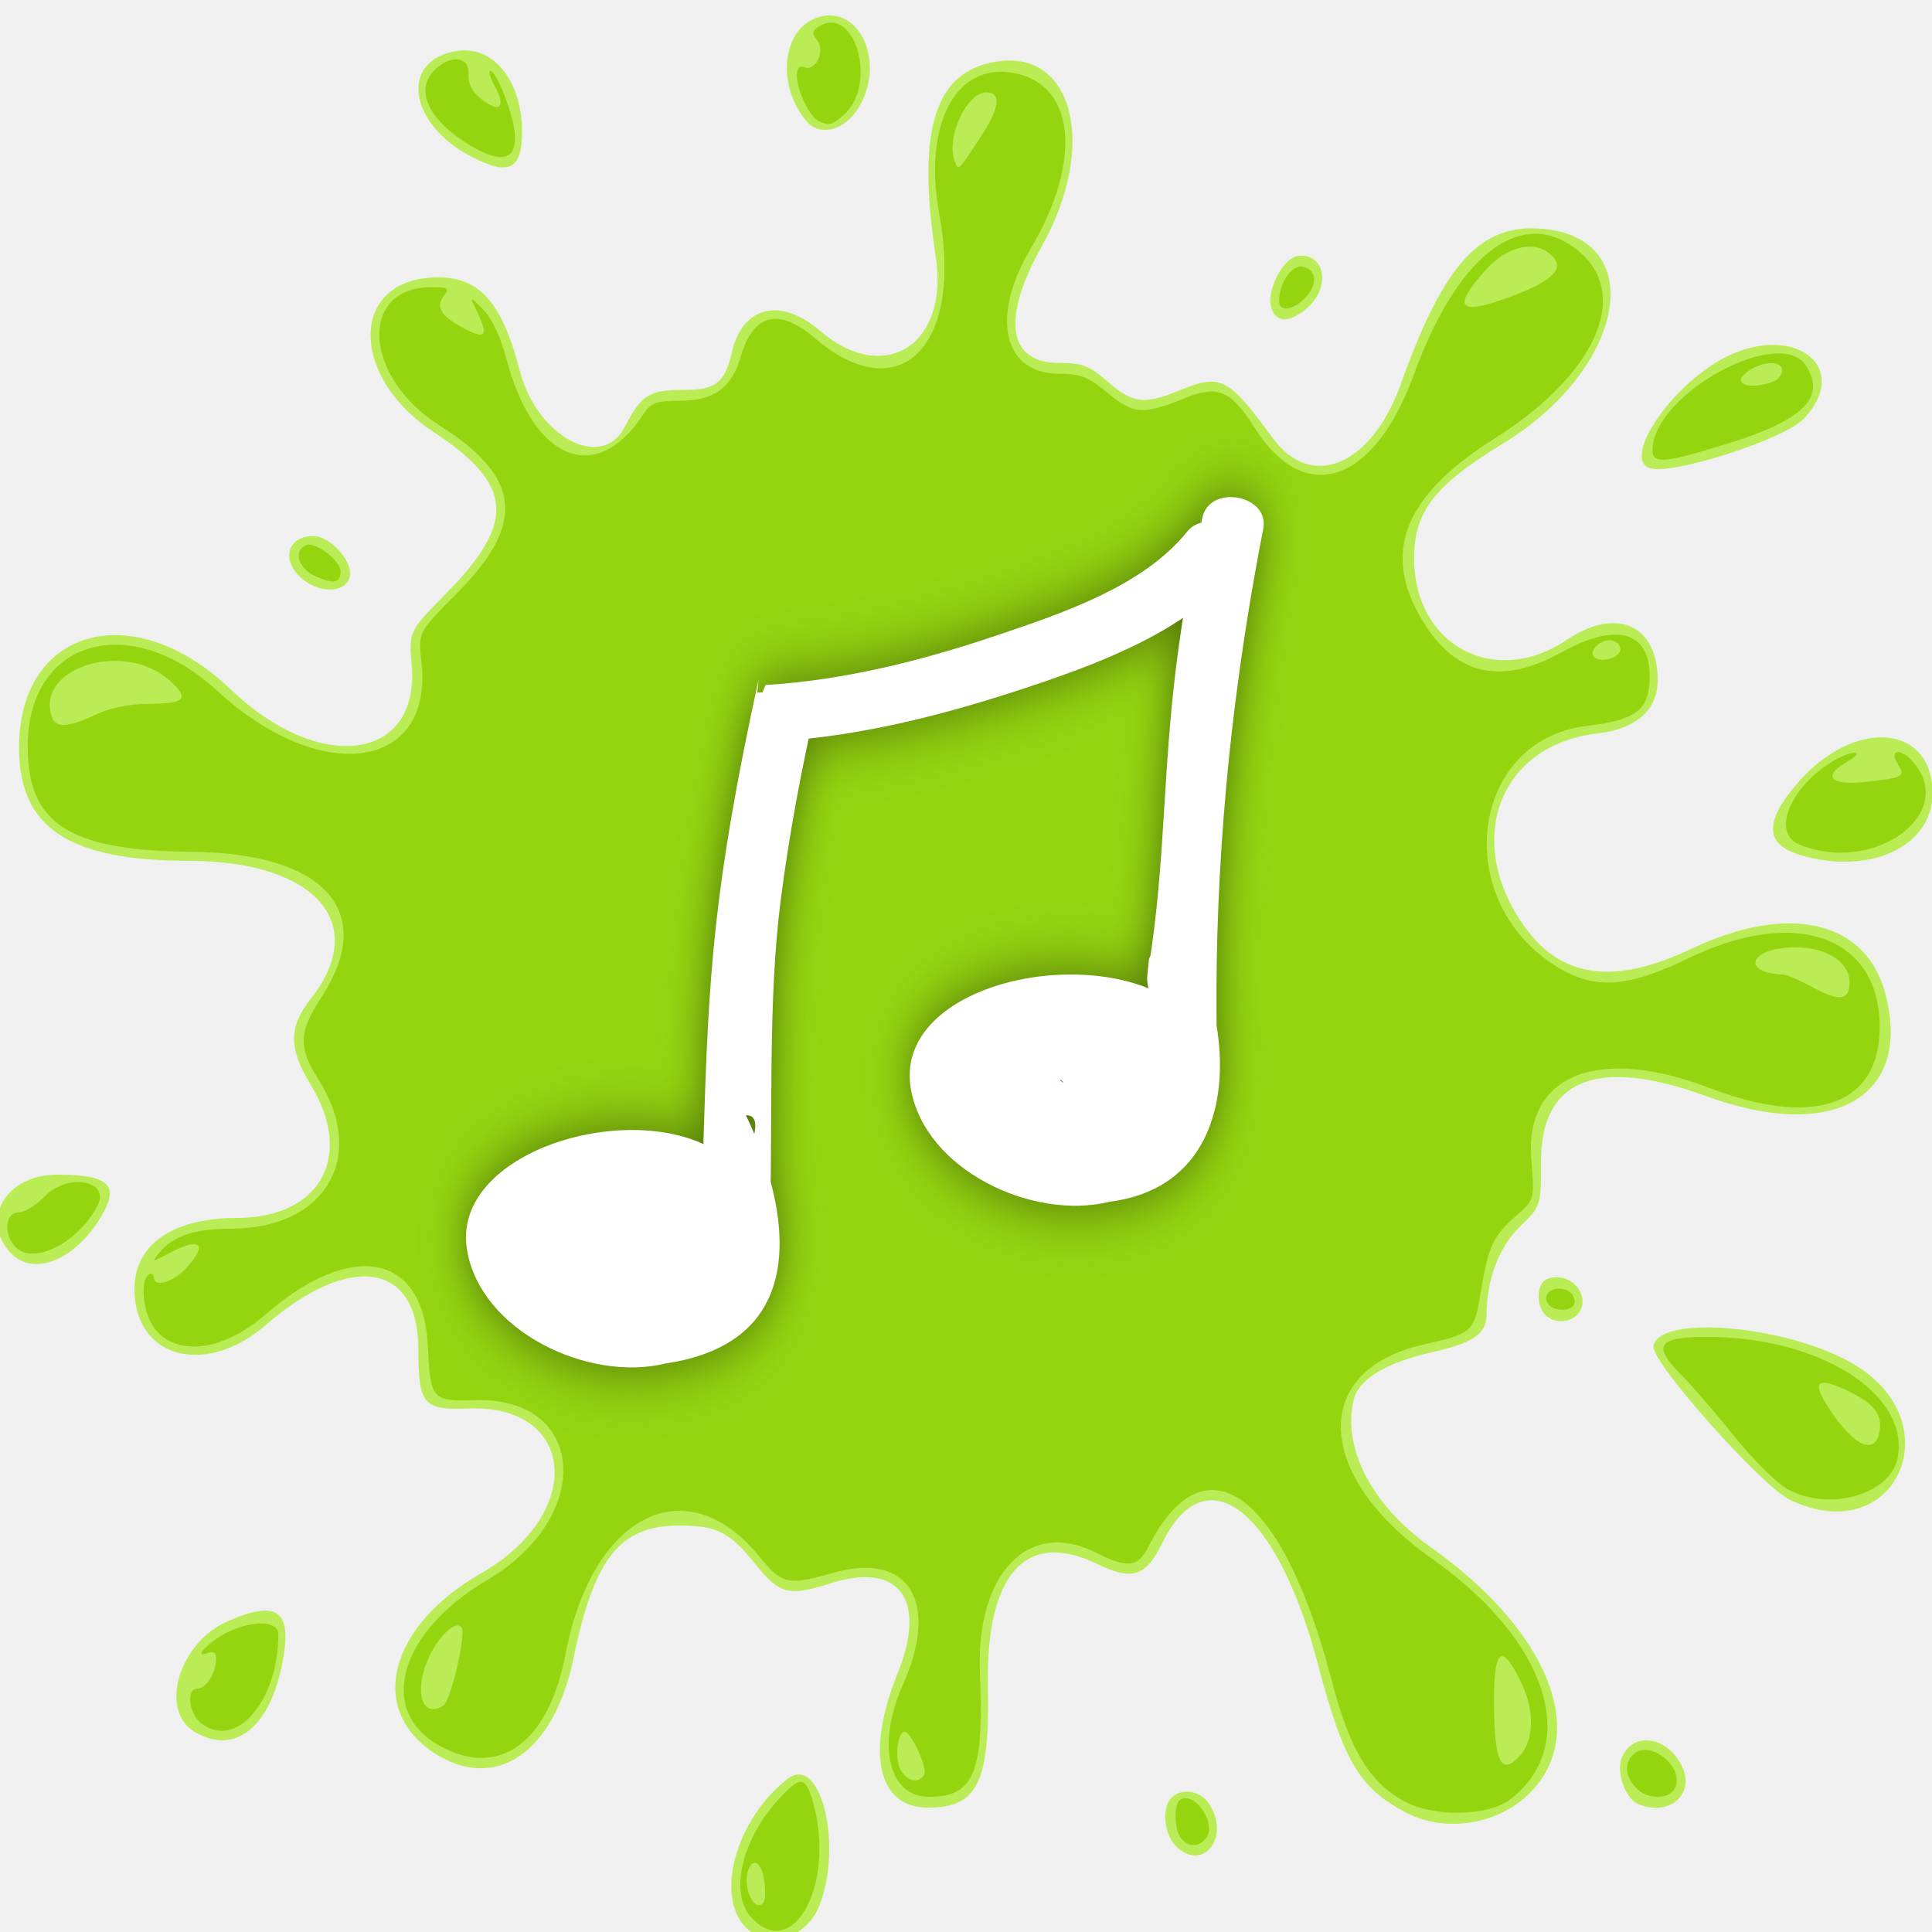
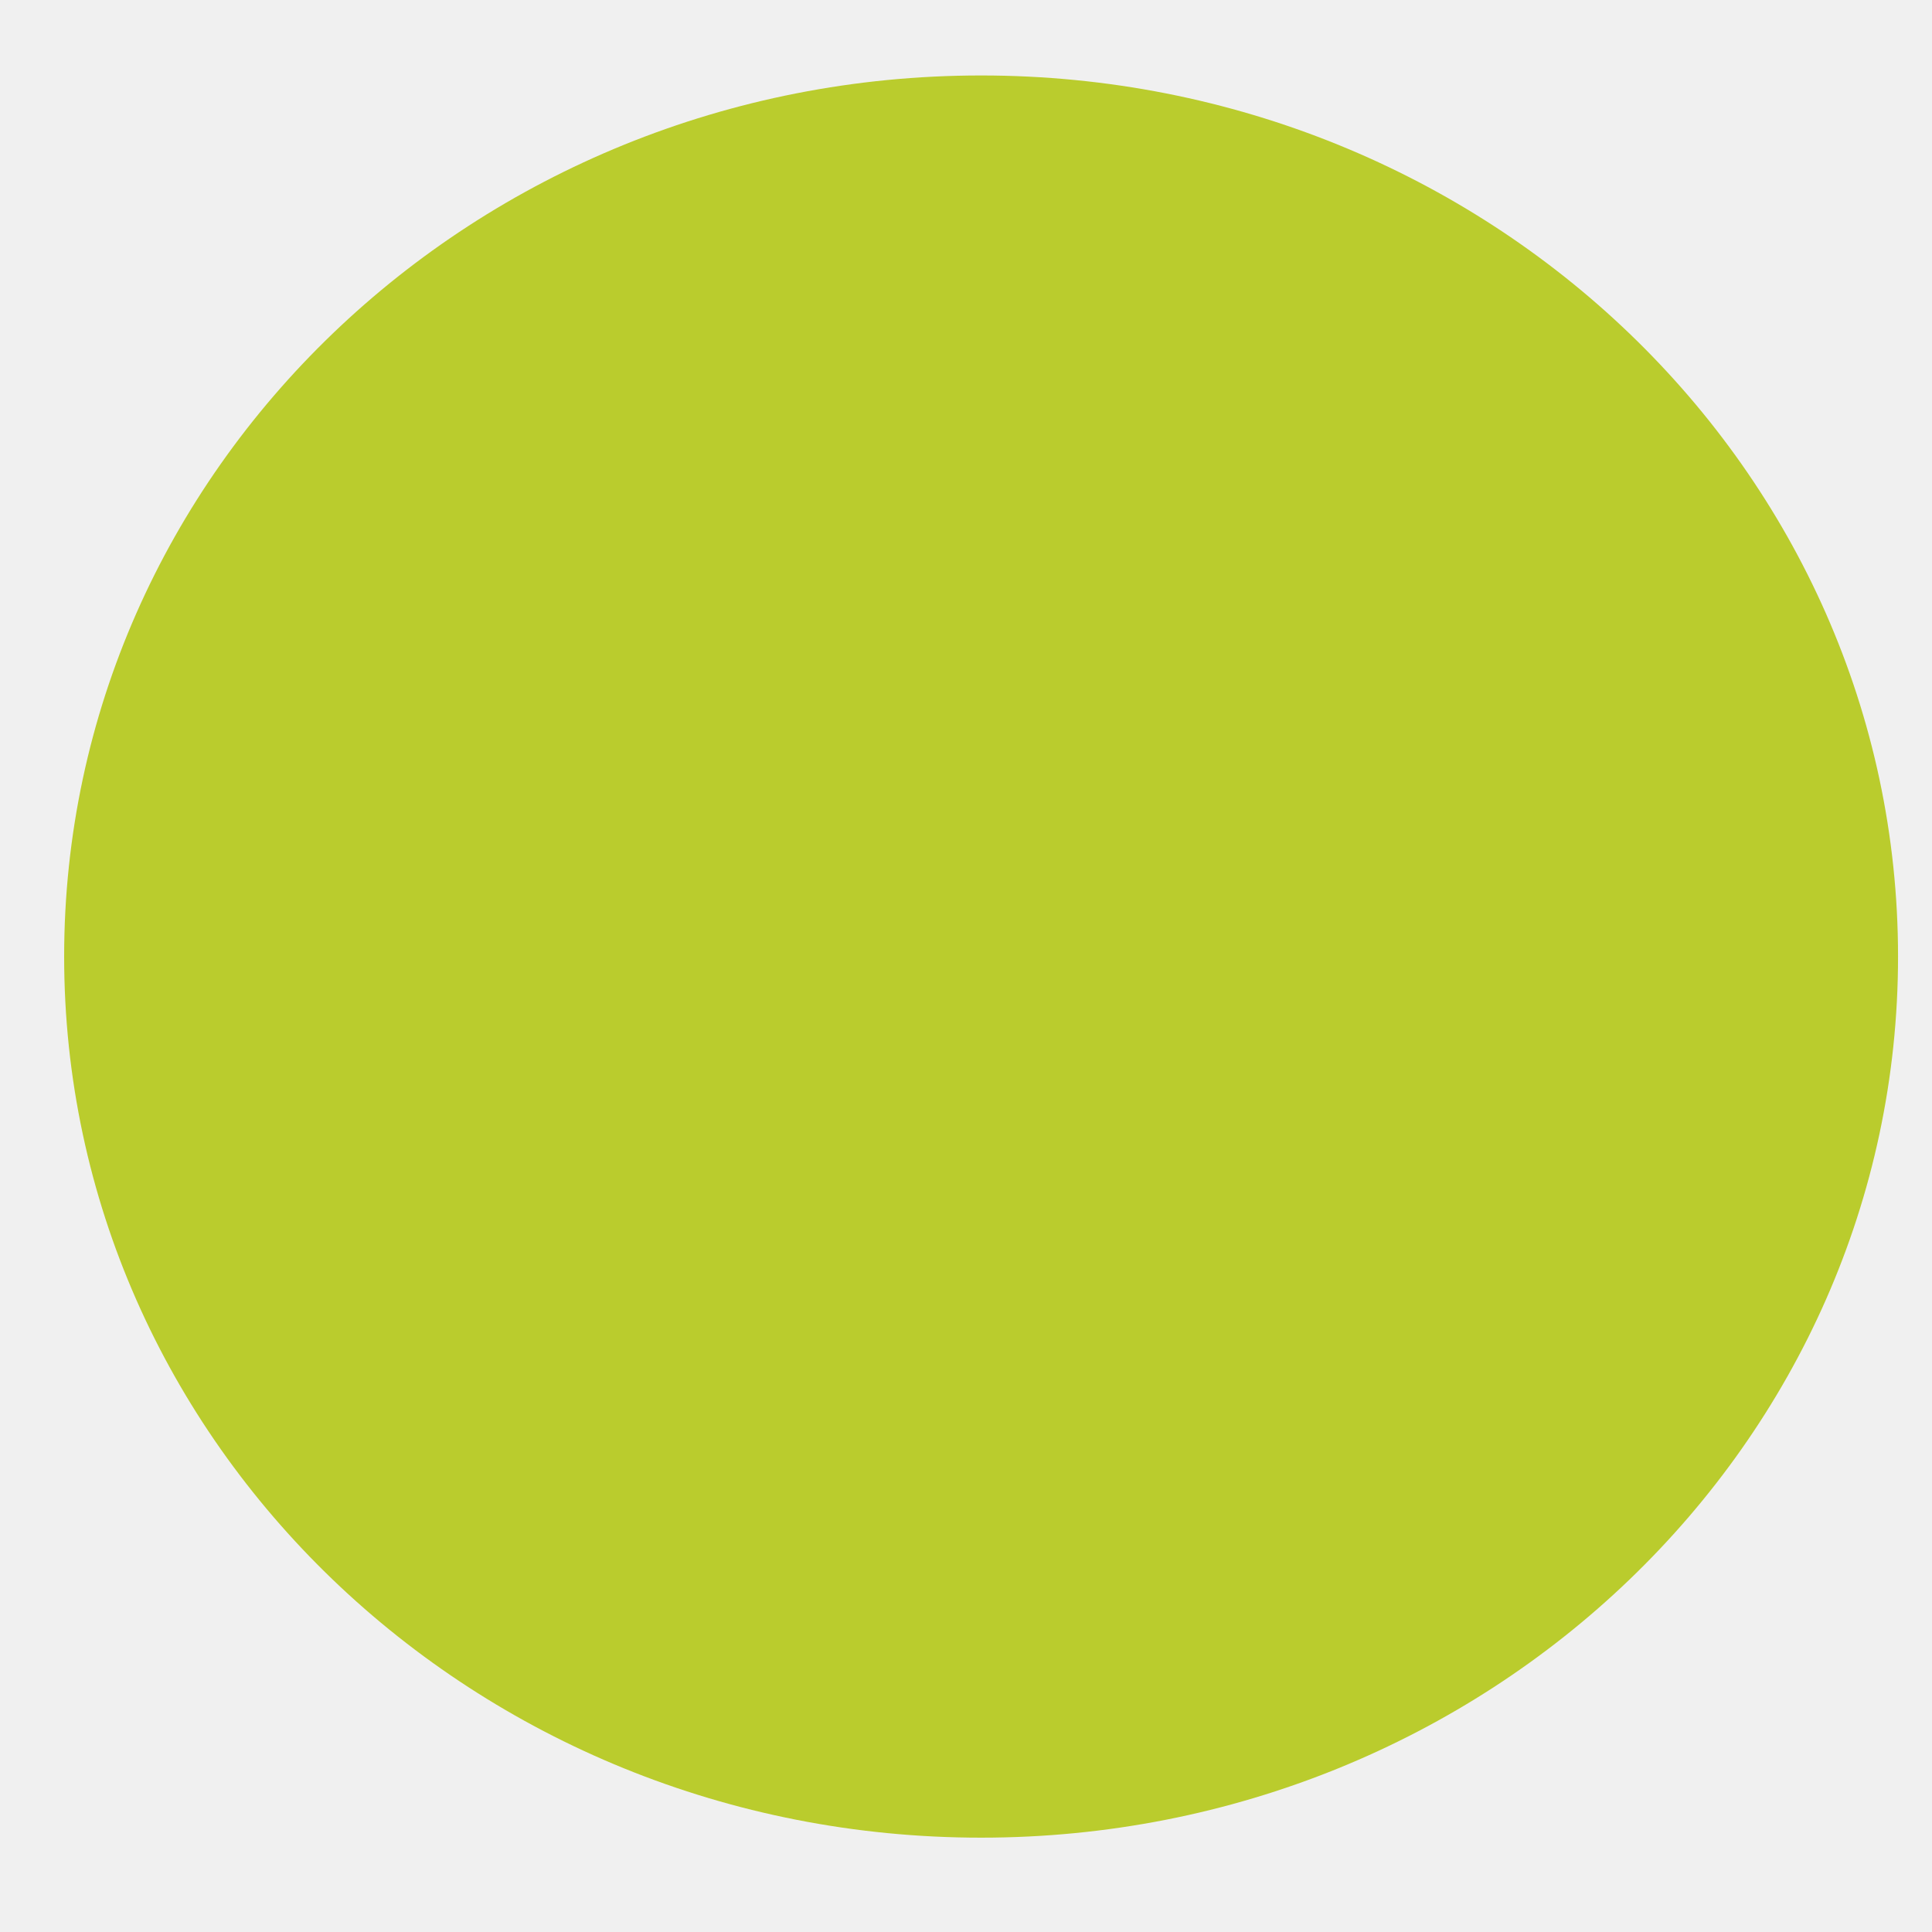
<svg xmlns="http://www.w3.org/2000/svg" width="512" height="512" viewBox="0 0 512 512" id="svg2" version="1.1">
-   <defs id="defs4">
-     <filter style="color-interpolation-filters:sRGB" id="filter4850" x="-0.024" width="1.048" y="-0.024" height="1.048">
-       <feGaussianBlur stdDeviation="5.003" id="feGaussianBlur4852" />
-     </filter>
-     <filter style="color-interpolation-filters:sRGB" id="filter4900" x="-0.072" width="1.144" y="-0.072" height="1.144">
-       <feGaussianBlur stdDeviation="6.929" id="feGaussianBlur4902" />
-     </filter>
-   </defs>
-   <g id="layer2" style="display:none">
-     <g style="fill:#000000;fill-opacity:1;filter:url(#filter4850)" transform="matrix(1.019887,0,0,1.024106,-6.105141,-558.6069)" id="g4812">
-       <path id="path4814" d="m 199.65,1044.114 c -7.949,-8.261 -2.256,-28.137 10.979,-38.329 8.498,-6.544 14.439,16.776 8.322,32.663 -3.345,8.688 -13.519,11.675 -19.301,5.667 z m 111.762,-21.082 c -2.994,-3.111 -3.573,-9.729 -1.078,-12.322 2.573,-2.673 7.478,-1.954 9.76,1.432 5.855,8.687 -1.692,18.154 -8.682,10.89 z m 60.012,-8.48 c -12.183,-6.316 -16.357,-13.304 -23.008,-38.52 -10.577,-40.106 -29.158,-54.411 -40.489,-31.174 -4.172,8.556 -7.793,9.711 -16.758,5.347 -18.623,-9.064 -29.08,2.604 -28.485,31.783 0.506,24.79 -2.711,31.243 -15.575,31.243 -13.031,0 -16.23,-14.154 -7.866,-34.804 7.717,-19.054 0.414,-28.878 -17.312,-23.29 -11.124,3.507 -13.327,2.945 -19.76,-5.04 -6.593,-8.183 -9.962,-9.876 -19.656,-9.877 -15.438,-10e-4 -22.126,8.343 -27.494,34.304 -5.043,24.39 -20.123,34.751 -35.967,24.712 -17.673,-11.198 -12.087,-32.964 11.979,-46.676 27.143,-15.466 24.731,-43.848 -3.622,-42.629 -11.429,0.491 -12.723,-1.075 -12.723,-15.395 0,-22.371 -17.728,-25.136 -39.655,-6.185 -14.788,12.78 -32.428,9.147 -34.01,-7.004 -1.267,-12.937 8.603,-20.651 26.505,-20.715 21.836,-0.078 30.601,-16.024 19.072,-34.695 -5.647,-9.144 -5.614,-14.782 0.129,-22.022 15.475,-19.51 1.189,-35.638 -31.614,-35.693 -31.353,-0.052 -44.179,-8.552 -44.179,-29.277 0,-31.072 29.765,-39.203 55.057,-15.04 23.093,22.062 49.138,18.503 46.964,-6.417 -0.753,-8.631 -0.753,-8.631 9.041,-18.548 18.186,-18.415 17.384,-28.136 -3.445,-41.757 -21.201,-13.864 -21.845,-38.119 -1.059,-39.854 12.411,-1.036 18.701,5.393 23.559,24.081 4.437,17.066 21.282,26.055 27.259,14.546 4.309,-8.298 6.329,-9.582 15.065,-9.582 8.712,0 10.889,-1.708 12.874,-10.099 2.747,-11.612 12.664,-13.92 22.718,-5.286 16.737,14.373 33.617,3.798 30.184,-18.91 -4.998,-33.051 -0.424,-47.958 15.541,-50.65 20.278,-3.42 26.607,21.802 11.988,47.774 -10.53,18.708 -8.838,30.17 4.453,30.17 6.162,0 7.877,0.659 12.763,4.901 6.508,5.65 9.413,5.972 18.885,2.092 10.403,-4.261 12.375,-3.234 23.919,12.458 10.1,13.73 25.72,7.11 33.337,-14.13 11.241,-31.344 20.808,-41.631 37.196,-39.995 27.391,2.735 20.893,36.363 -10.735,55.559 -17.846,10.831 -23.133,17.666 -23.073,29.829 0.111,22.452 20.978,33.488 39.647,20.967 12.922,-8.666 23.653,-3.944 23.653,10.407 0,7.704 -5.582,12.634 -15.603,13.78 -25.794,2.951 -35.103,28.062 -18.691,50.422 9.531,12.985 23.292,14.675 43.116,5.294 25.201,-11.924 45.265,-7.308 50.31,11.575 7.157,26.79 -13.486,38.615 -46.443,26.603 -28.251,-10.297 -43.006,-4.529 -43.006,16.811 0,11.643 0,11.643 -5.557,17.004 -5.336,5.148 -8.591,13.737 -8.591,22.665 0,5.007 -3.405,7.344 -14.268,9.794 -11.949,2.695 -18.967,6.951 -20.255,12.284 -3.027,12.534 4.745,27.341 20.013,38.128 30.432,21.499 41.221,47.906 25.924,63.45 -8.188,8.32 -22.021,10.587 -32.249,5.285 z m 60.219,-2.259 c -3.416,-1.428 -5.827,-8.44 -4.187,-12.178 2.919,-6.658 11.713,-5.358 15.521,2.293 3.629,7.292 -3.229,13.274 -11.333,9.885 z M 56.463,993.546 c -9.222,-5.587 -3.901,-23.094 8.68,-28.557 13.451,-5.84 17.14,-2.615 13.92,12.17 -3.463,15.905 -12.536,22.484 -22.601,16.387 z M 471.084,933.558 c -7.44,-3.587 -36.031,-35.605 -35.452,-39.702 1.169,-8.27 34.067,-5.55 51.416,4.252 26.73,15.101 11.585,48.731 -15.964,35.45 z M 407.411,885.593 c -2.386,-2.48 -2.077,-8.113 0.501,-9.141 4.356,-1.737 9.274,1.387 9.274,5.891 0,4.644 -6.39,6.768 -9.776,3.25 z M 8.851,869.771 c -8.251,-8.574 -1.312,-20.384 11.955,-20.348 13.531,0.037 16.337,2.663 11.513,10.774 -6.725,11.308 -17.549,15.724 -23.468,9.573 z M 473.612,766.67 c -9.166,-2.761 -9.224,-8.792 -0.184,-18.983 14.678,-16.548 34.711,-14.773 34.711,3.076 0,13.802 -16.415,21.364 -34.527,15.907 z M 84.634,695.345 c -5.726,-4.68 -4.122,-11.168 2.761,-11.168 4.263,0 10.072,6.207 9.528,10.181 -0.602,4.404 -7.437,4.953 -12.289,0.987 z M 434.367,666.491 c -6.532,-2.912 5.757,-20.954 19.201,-28.189 18.006,-9.691 33.841,1.748 21.28,15.373 -5.108,5.54 -35.335,15.111 -40.481,12.817 z M 336.226,624.695 c -1.056,-4.373 3.268,-12.49 6.919,-12.988 6.987,-0.952 8.788,7.808 2.72,13.232 -4.785,4.278 -8.57,4.182 -9.639,-0.244 z M 128.526,586.028 c -16.64,-8.56 -18.778,-25.306 -3.501,-27.424 9.275,-1.285 16.611,7.958 16.611,20.93 0,9.843 -3.361,11.508 -13.109,6.493 z m 86.986,-9.251 c -7.736,-9.207 -6.372,-23.444 2.557,-26.678 11.206,-4.06 18.424,11.759 10.77,23.603 -3.659,5.662 -9.936,7.111 -13.327,3.075 z" style="fill:#000000;fill-opacity:1" />
-       <path id="path4816" d="m 201.375,1041.832 c -5.919,-6.151 -2.867,-19.971 6.748,-30.566 5.786,-6.376 7.144,-6.321 9.072,0.368 6.018,20.872 -4.843,41.604 -15.82,30.198 z m 3.335,-8.54 c -0.444,-5.463 -2.895,-7.693 -4.293,-3.907 -1.236,3.347 0.5,9.049 2.755,9.049 1.431,0 1.844,-1.381 1.538,-5.143 z m 108.32,-11.94 c -1.896,-1.97 -2.167,-9.003 -0.391,-10.144 3.754,-2.411 9.646,6.234 6.734,9.88 -1.908,2.389 -4.206,2.484 -6.343,0.263 z m 57.693,-9.864 c -9.075,-5.046 -14.042,-13.346 -18.747,-31.329 -12.709,-48.574 -32.942,-63.226 -47.574,-34.452 -2.73,5.369 -5.444,5.672 -13.662,1.523 -17.514,-8.842 -31.221,5.391 -30.131,31.288 1.082,25.713 -1.496,31.912 -13.272,31.912 -10.522,0 -13.654,-13.562 -6.712,-29.058 9.588,-21.4 1.479,-34.447 -17.99,-28.946 -12.035,3.4 -13.33,3.115 -19.409,-4.275 -18.967,-23.059 -43.382,-10.781 -50.274,25.282 -4.375,22.894 -17.115,32.262 -32.517,23.91 -16.663,-9.036 -10.845,-29.525 12.231,-43.072 27.788,-16.314 25.671,-47.321 -3.174,-46.492 -11.317,0.325 -11.68,-0.088 -12.335,-14.056 -1.123,-23.95 -19.772,-27.518 -42.22,-8.08 -11.028,9.55 -23.186,10.991 -28.912,3.427 -2.871,-3.793 -3.737,-12.264 -1.406,-13.761 0.741,-0.476 1.347,-0.198 1.347,0.617 0,2.859 4.92,1.445 8.506,-2.444 5.816,-6.308 3.459,-8.031 -4.868,-3.558 -4.068,2.186 -4.204,2.181 -2.389,-0.092 3.599,-4.508 9.21,-6.425 18.808,-6.425 24.547,0 35.487,-18.572 22.73,-38.587 -5.346,-8.388 -5.2,-12.223 0.817,-21.414 14.413,-22.018 0.816,-37.176 -33.654,-37.517 -31.977,-0.316 -42.713,-7.157 -42.731,-27.229 -0.025,-27.615 26.399,-35.378 49.223,-14.461 27.035,24.776 56.264,20.639 53.08,-7.513 -0.86,-7.604 -0.86,-7.604 9.137,-17.606 18.107,-18.116 16.88,-30.08 -4.466,-43.554 -19.78,-12.486 -21.1,-35.759 -2.029,-35.759 4.246,0 4.727,0.303 3.306,2.083 -2.333,2.922 -1.083,5.194 4.562,8.294 6.034,3.313 7.051,2.43 4.142,-3.595 -2.26,-4.681 -2.26,-4.681 1.381,-1.01 2.325,2.343 4.561,7.118 6.185,13.205 6.926,25.954 23.212,32.456 35.318,14.099 2.101,-3.186 3.368,-3.671 9.587,-3.671 8.792,0 13.515,-3.367 15.789,-11.254 3.257,-11.297 9.879,-12.999 19.313,-4.966 21.992,18.727 38.676,2.172 32.337,-32.088 -4.135,-22.351 3.728,-38.381 18.007,-36.709 17.211,2.016 19.708,22.227 5.658,45.81 -10.422,17.494 -7.07,32.122 7.377,32.197 5.67,0.029 7.696,0.827 12.791,5.036 6.716,5.547 9.177,5.684 20.423,1.132 8.095,-3.277 11.631,-1.722 17.609,7.739 13.05,20.654 31.118,14.662 41.49,-13.761 10.934,-29.963 26.866,-42.852 41.039,-33.202 16.082,10.95 7.349,32.595 -20.103,49.826 -24.215,15.2 -29.772,30.318 -17.841,48.542 8.445,12.9 20.071,15.148 35.201,6.807 14.249,-7.855 22.938,-5.528 22.938,6.144 0,8.699 -3.362,11.36 -16.25,12.862 -30.518,3.557 -35.717,45.366 -7.76,62.393 9.791,5.963 18.253,5.395 34.176,-2.292 28.871,-13.938 51.097,-4.884 49.505,20.167 -1.163,18.301 -17.962,23.421 -44.116,13.445 -29.008,-11.065 -48.09,-3.45 -46.306,18.48 0.847,10.416 0.847,10.416 -3.861,14.521 -6.026,5.252 -7.265,7.848 -9.167,19.196 -1.871,11.166 -1.941,11.231 -15.164,14.24 -29.35,6.679 -28.192,33.923 2.352,55.341 29.966,21.013 38.841,47.975 20.48,62.221 -5.857,4.544 -20.066,4.793 -27.81,0.487 z m -124.59,-6.777 c 0.964,-1.621 -3.362,-11.083 -5.068,-11.083 -1.873,0 -2.66,6.709 -1.134,9.671 1.627,3.159 4.741,3.868 6.202,1.411 z m 154.626,-4.713 c 3.783,-3.931 4.063,-11.663 0.679,-18.749 -5.223,-10.936 -7.327,-9.488 -7.236,4.977 0.096,15.226 1.771,18.744 6.556,13.772 z M 121.217,986.789 c 1.887,-1.243 5.877,-18.161 4.736,-20.079 -1.387,-2.331 -6.256,2.249 -8.837,8.312 -3.637,8.543 -1.278,15.31 4.101,11.767 z M 486.58,799.648 c 0,-5.223 -5.954,-9.053 -14.072,-9.053 -11.765,0 -14.589,6.606 -3.02,7.064 0.878,0.035 4.308,1.537 7.622,3.337 6.844,3.719 9.47,3.345 9.47,-1.349 z M 30.955,730.354 c 3.701,-1.745 8.781,-2.77 13.732,-2.77 9.507,0 10.687,-1.395 5.222,-6.174 -11.932,-10.433 -35.077,-2.982 -30.366,9.776 1.003,2.715 4.417,2.466 11.412,-0.833 z M 426.962,713.932 c 0.305,-0.962 -0.413,-2.135 -1.596,-2.607 -2.488,-0.992 -6.507,1.938 -5.343,3.895 1.082,1.82 6.258,0.859 6.939,-1.288 z m -28.778,-91.581 c 10.972,-4.024 14.411,-7.257 11.233,-10.559 -4.233,-4.398 -11.652,-2.873 -17.452,3.589 -8.804,9.808 -7.008,11.821 6.219,6.97 z M 260.863,580.792 c 4.893,-7.402 5.39,-11.434 1.41,-11.434 -5.075,0 -10.487,11.616 -8.243,17.693 1.016,2.752 0.662,3.076 6.833,-6.259 z M 430.87,1007.869 c -2.75,-3.158 -2.852,-6.361 -0.274,-8.585 4.046,-3.489 12.501,2.921 10.875,8.245 -1.135,3.716 -7.484,3.92 -10.601,0.34 z M 58.431,991.52 c -3.431,-2.549 -4.192,-9.095 -1.058,-9.095 2.203,0 4.763,-4.171 4.763,-7.759 0,-1.596 -0.704,-2.061 -2.212,-1.46 -4.329,1.726 1.258,-3.695 5.874,-5.7 6.643,-2.886 12.507,-2.488 12.507,0.848 0,17.199 -10.864,29.862 -19.875,23.166 z M 470.23,930.683 c -2.693,-1.522 -8.852,-7.673 -13.687,-13.669 -4.835,-5.996 -10.969,-13.073 -13.631,-15.727 -7.703,-7.679 -6.233,-9.877 6.605,-9.877 29.312,0 52.615,14.676 49.572,31.221 -1.773,9.638 -18.027,14.173 -28.859,8.052 z m 24.201,-15.196 c 0.584,-4.283 -1.898,-7.159 -9.005,-10.433 -8.133,-3.747 -8.923,-1.626 -2.642,7.093 5.881,8.164 10.796,9.574 11.647,3.341 z m -86.51,-33.231 c -0.903,-2.446 2.151,-4.166 5.223,-2.941 1.112,0.443 2.021,1.771 2.021,2.95 0,2.848 -6.192,2.84 -7.244,-0.009 z M 10.611,868.657 c -3.797,-3.041 -3.609,-9.452 0.277,-9.452 1.457,0 4.546,-1.927 6.865,-4.283 5.913,-6.007 16.927,-3.978 13.589,2.503 -4.686,9.099 -15.844,15.144 -20.73,11.231 z M 473.412,763.935 c -7.488,-3.126 -1.698,-15.907 10.047,-22.177 4.436,-2.368 7.052,-1.777 2.783,0.63 -6.991,3.941 -4.783,6.462 4.716,5.384 9.906,-1.124 10.166,-1.281 8.022,-4.848 -2.175,-3.62 1.043,-3.843 4.128,-0.286 11.687,13.477 -10.43,29.34 -29.697,21.298 z M 88.061,694.621 c -4.603,-2.011 -6.004,-6.691 -2.431,-8.116 2.321,-0.926 8.844,4.084 8.844,6.792 0,3.025 -1.712,3.378 -6.414,1.324 z M 435.377,661.983 c 0,-14.468 33.156,-32.568 39.942,-21.805 5.179,8.214 -0.835,14.075 -20.698,20.17 -16.188,4.967 -19.244,5.227 -19.244,1.635 z m 31.555,-17.863 c 1.172,-0.467 2.131,-1.728 2.131,-2.8 0,-2.885 -5.932,-2.39 -9.62,0.803 -3.376,2.922 1.744,4.288 7.488,1.997 z M 338.361,623.333 c 0,-4.553 3.181,-9.296 5.957,-8.881 3.795,0.567 4.222,4.539 0.863,8.029 -3.222,3.348 -6.82,3.798 -6.82,0.852 z m -211.884,-41.293 c -9.428,-6.213 -12.466,-13.381 -7.749,-18.283 4.098,-4.259 9.333,-3.765 9.012,0.85 -0.176,2.527 0.88,4.545 3.43,6.557 4.669,3.685 6.377,2.043 3.428,-3.297 -1.249,-2.261 -1.784,-4.11 -1.19,-4.11 0.594,0 2.038,2.363 3.208,5.251 6.667,16.451 2.729,21.512 -10.139,13.032 z m 92.27,-5.218 c -2.289,-0.957 -5.698,-7.983 -5.698,-11.745 0,-2.095 0.613,-2.776 2.001,-2.222 2.932,1.169 5.432,-4.241 3.232,-6.995 -1.369,-1.714 -1.323,-2.36 0.243,-3.39 9.608,-6.318 15.766,15.095 6.568,22.839 -3.044,2.563 -3.548,2.683 -6.346,1.513 z" style="fill:#000000;fill-opacity:1" />
-     </g>
-   </g>
+   <defs id="defs4" />
+   <g id="layer2" style="display:inline" />
  <g id="layer1" transform="translate(0,-540.3622)" style="display:inline">
-     <g id="g4357" transform="matrix(1.019887,0,0,1.024106,-6.105141,-18.24479)">
-       <path style="fill:#baec55;fill-opacity:1" d="m 199.65,1044.114 c -7.949,-8.261 -2.256,-28.137 10.979,-38.329 8.498,-6.544 14.439,16.776 8.322,32.663 -3.345,8.688 -13.519,11.675 -19.301,5.667 z m 111.762,-21.082 c -2.994,-3.111 -3.573,-9.729 -1.078,-12.322 2.573,-2.673 7.478,-1.954 9.76,1.432 5.855,8.687 -1.692,18.154 -8.682,10.89 z m 60.012,-8.48 c -12.183,-6.316 -16.357,-13.304 -23.008,-38.52 -10.577,-40.106 -29.158,-54.411 -40.489,-31.174 -4.172,8.556 -7.793,9.711 -16.758,5.347 -18.623,-9.064 -29.08,2.604 -28.485,31.783 0.506,24.79 -2.711,31.243 -15.575,31.243 -13.031,0 -16.23,-14.154 -7.866,-34.804 7.717,-19.054 0.414,-28.878 -17.312,-23.29 -11.124,3.507 -13.327,2.945 -19.76,-5.04 -6.593,-8.183 -9.962,-9.876 -19.656,-9.877 -15.438,-10e-4 -22.126,8.343 -27.494,34.304 -5.043,24.39 -20.123,34.751 -35.967,24.712 -17.673,-11.198 -12.087,-32.964 11.979,-46.676 27.143,-15.466 24.731,-43.848 -3.622,-42.629 -11.429,0.491 -12.723,-1.075 -12.723,-15.395 0,-22.371 -17.728,-25.136 -39.655,-6.185 -14.788,12.78 -32.428,9.147 -34.01,-7.004 -1.267,-12.937 8.603,-20.651 26.505,-20.715 21.836,-0.078 30.601,-16.024 19.072,-34.695 -5.647,-9.144 -5.614,-14.782 0.129,-22.022 15.475,-19.51 1.189,-35.638 -31.614,-35.693 -31.353,-0.052 -44.179,-8.552 -44.179,-29.277 0,-31.072 29.765,-39.203 55.057,-15.04 23.093,22.062 49.138,18.503 46.964,-6.417 -0.753,-8.631 -0.753,-8.631 9.041,-18.548 18.186,-18.415 17.384,-28.136 -3.445,-41.757 -21.201,-13.864 -21.845,-38.119 -1.059,-39.854 12.411,-1.036 18.701,5.393 23.559,24.081 4.437,17.066 21.282,26.055 27.259,14.546 4.309,-8.298 6.329,-9.582 15.065,-9.582 8.712,0 10.889,-1.708 12.874,-10.099 2.747,-11.612 12.664,-13.92 22.718,-5.286 16.737,14.373 33.617,3.798 30.184,-18.91 -4.998,-33.051 -0.424,-47.958 15.541,-50.65 20.278,-3.42 26.607,21.802 11.988,47.774 -10.53,18.708 -8.838,30.17 4.453,30.17 6.162,0 7.877,0.659 12.763,4.901 6.508,5.65 9.413,5.972 18.885,2.092 10.403,-4.261 12.375,-3.234 23.919,12.458 10.1,13.73 25.72,7.11 33.337,-14.13 11.241,-31.344 20.808,-41.631 37.196,-39.995 27.391,2.735 20.893,36.363 -10.735,55.559 -17.846,10.831 -23.133,17.666 -23.073,29.829 0.111,22.452 20.978,33.488 39.647,20.967 12.922,-8.666 23.653,-3.944 23.653,10.407 0,7.704 -5.582,12.634 -15.603,13.78 -25.794,2.951 -35.103,28.062 -18.691,50.422 9.531,12.985 23.292,14.675 43.116,5.294 25.201,-11.924 45.265,-7.308 50.31,11.575 7.157,26.79 -13.486,38.615 -46.443,26.603 -28.251,-10.297 -43.006,-4.529 -43.006,16.811 0,11.643 0,11.643 -5.557,17.004 -5.336,5.148 -8.591,13.737 -8.591,22.665 0,5.007 -3.405,7.344 -14.268,9.794 -11.949,2.695 -18.967,6.951 -20.255,12.284 -3.027,12.534 4.745,27.341 20.013,38.128 30.432,21.499 41.221,47.906 25.924,63.45 -8.188,8.32 -22.021,10.587 -32.249,5.285 z m 60.219,-2.259 c -3.416,-1.428 -5.827,-8.44 -4.187,-12.178 2.919,-6.658 11.713,-5.358 15.521,2.293 3.629,7.292 -3.229,13.274 -11.333,9.885 z M 56.463,993.546 c -9.222,-5.587 -3.901,-23.094 8.68,-28.557 13.451,-5.84 17.14,-2.615 13.92,12.17 -3.463,15.905 -12.536,22.484 -22.601,16.387 z M 471.084,933.558 c -7.44,-3.587 -36.031,-35.605 -35.452,-39.702 1.169,-8.27 34.067,-5.55 51.416,4.252 26.73,15.101 11.585,48.731 -15.964,35.45 z M 407.411,885.593 c -2.386,-2.48 -2.077,-8.113 0.501,-9.141 4.356,-1.737 9.274,1.387 9.274,5.891 0,4.644 -6.39,6.768 -9.776,3.25 z M 8.851,869.771 c -8.251,-8.574 -1.312,-20.384 11.955,-20.348 13.531,0.037 16.337,2.663 11.513,10.774 -6.725,11.308 -17.549,15.724 -23.468,9.573 z M 473.612,766.67 c -9.166,-2.761 -9.224,-8.792 -0.184,-18.983 14.678,-16.548 34.711,-14.773 34.711,3.076 0,13.802 -16.415,21.364 -34.527,15.907 z M 84.634,695.345 c -5.726,-4.68 -4.122,-11.168 2.761,-11.168 4.263,0 10.072,6.207 9.528,10.181 -0.602,4.404 -7.437,4.953 -12.289,0.987 z M 434.367,666.491 c -6.532,-2.912 5.757,-20.954 19.201,-28.189 18.006,-9.691 33.841,1.748 21.28,15.373 -5.108,5.54 -35.335,15.111 -40.481,12.817 z M 336.226,624.695 c -1.056,-4.373 3.268,-12.49 6.919,-12.988 6.987,-0.952 8.788,7.808 2.72,13.232 -4.785,4.278 -8.57,4.182 -9.639,-0.244 z M 128.526,586.028 c -16.64,-8.56 -18.778,-25.306 -3.501,-27.424 9.275,-1.285 16.611,7.958 16.611,20.93 0,9.843 -3.361,11.508 -13.109,6.493 z m 86.986,-9.251 c -7.736,-9.207 -6.372,-23.444 2.557,-26.678 11.206,-4.06 18.424,11.759 10.77,23.603 -3.659,5.662 -9.936,7.111 -13.327,3.075 z" id="path3553" />
-       <path style="fill:#94d510;fill-opacity:1" d="m 201.375,1041.832 c -5.919,-6.151 -2.867,-19.971 6.748,-30.566 5.786,-6.376 7.144,-6.321 9.072,0.368 6.018,20.872 -4.843,41.604 -15.82,30.198 z m 3.335,-8.54 c -0.444,-5.463 -2.895,-7.693 -4.293,-3.907 -1.236,3.347 0.5,9.049 2.755,9.049 1.431,0 1.844,-1.381 1.538,-5.143 z m 108.32,-11.94 c -1.896,-1.97 -2.167,-9.003 -0.391,-10.144 3.754,-2.411 9.646,6.234 6.734,9.88 -1.908,2.389 -4.206,2.484 -6.343,0.263 z m 57.693,-9.864 c -9.075,-5.046 -14.042,-13.346 -18.747,-31.329 -12.709,-48.574 -32.942,-63.226 -47.574,-34.452 -2.73,5.369 -5.444,5.672 -13.662,1.523 -17.514,-8.842 -31.221,5.391 -30.131,31.288 1.082,25.713 -1.496,31.912 -13.272,31.912 -10.522,0 -13.654,-13.562 -6.712,-29.058 9.588,-21.4 1.479,-34.447 -17.99,-28.946 -12.035,3.4 -13.33,3.115 -19.409,-4.275 -18.967,-23.059 -43.382,-10.781 -50.274,25.282 -4.375,22.894 -17.115,32.262 -32.517,23.91 -16.663,-9.036 -10.845,-29.525 12.231,-43.072 27.788,-16.314 25.671,-47.321 -3.174,-46.492 -11.317,0.325 -11.68,-0.088 -12.335,-14.056 -1.123,-23.95 -19.772,-27.518 -42.22,-8.08 -11.028,9.55 -23.186,10.991 -28.912,3.427 -2.871,-3.793 -3.737,-12.264 -1.406,-13.761 0.741,-0.476 1.347,-0.198 1.347,0.617 0,2.859 4.92,1.445 8.506,-2.444 5.816,-6.308 3.459,-8.031 -4.868,-3.558 -4.068,2.186 -4.204,2.181 -2.389,-0.092 3.599,-4.508 9.21,-6.425 18.808,-6.425 24.547,0 35.487,-18.572 22.73,-38.587 -5.346,-8.388 -5.2,-12.223 0.817,-21.414 14.413,-22.018 0.816,-37.176 -33.654,-37.517 -31.977,-0.316 -42.713,-7.157 -42.731,-27.229 -0.025,-27.615 26.399,-35.378 49.223,-14.461 27.035,24.776 56.264,20.639 53.08,-7.513 -0.86,-7.604 -0.86,-7.604 9.137,-17.606 18.107,-18.116 16.88,-30.08 -4.466,-43.554 -19.78,-12.486 -21.1,-35.759 -2.029,-35.759 4.246,0 4.727,0.303 3.306,2.083 -2.333,2.922 -1.083,5.194 4.562,8.294 6.034,3.313 7.051,2.43 4.142,-3.595 -2.26,-4.681 -2.26,-4.681 1.381,-1.01 2.325,2.343 4.561,7.118 6.185,13.205 6.926,25.954 23.212,32.456 35.318,14.099 2.101,-3.186 3.368,-3.671 9.587,-3.671 8.792,0 13.515,-3.367 15.789,-11.254 3.257,-11.297 9.879,-12.999 19.313,-4.966 21.992,18.727 38.676,2.172 32.337,-32.088 -4.135,-22.351 3.728,-38.381 18.007,-36.709 17.211,2.016 19.708,22.227 5.658,45.81 -10.422,17.494 -7.07,32.122 7.377,32.197 5.67,0.029 7.696,0.827 12.791,5.036 6.716,5.547 9.177,5.684 20.423,1.132 8.095,-3.277 11.631,-1.722 17.609,7.739 13.05,20.654 31.118,14.662 41.49,-13.761 10.934,-29.963 26.866,-42.852 41.039,-33.202 16.082,10.95 7.349,32.595 -20.103,49.826 -24.215,15.2 -29.772,30.318 -17.841,48.542 8.445,12.9 20.071,15.148 35.201,6.807 14.249,-7.855 22.938,-5.528 22.938,6.144 0,8.699 -3.362,11.36 -16.25,12.862 -30.518,3.557 -35.717,45.366 -7.76,62.393 9.791,5.963 18.253,5.395 34.176,-2.292 28.871,-13.938 51.097,-4.884 49.505,20.167 -1.163,18.301 -17.962,23.421 -44.116,13.445 -29.008,-11.065 -48.09,-3.45 -46.306,18.48 0.847,10.416 0.847,10.416 -3.861,14.521 -6.026,5.252 -7.265,7.848 -9.167,19.196 -1.871,11.166 -1.941,11.231 -15.164,14.24 -29.35,6.679 -28.192,33.923 2.352,55.341 29.966,21.013 38.841,47.975 20.48,62.221 -5.857,4.544 -20.066,4.793 -27.81,0.487 z m -124.59,-6.777 c 0.964,-1.621 -3.362,-11.083 -5.068,-11.083 -1.873,0 -2.66,6.709 -1.134,9.671 1.627,3.159 4.741,3.868 6.202,1.411 z m 154.626,-4.713 c 3.783,-3.931 4.063,-11.663 0.679,-18.749 -5.223,-10.936 -7.327,-9.488 -7.236,4.977 0.096,15.226 1.771,18.744 6.556,13.772 z M 121.217,986.789 c 1.887,-1.243 5.877,-18.161 4.736,-20.079 -1.387,-2.331 -6.256,2.249 -8.837,8.312 -3.637,8.543 -1.278,15.31 4.101,11.767 z M 486.58,799.648 c 0,-5.223 -5.954,-9.053 -14.072,-9.053 -11.765,0 -14.589,6.606 -3.02,7.064 0.878,0.035 4.308,1.537 7.622,3.337 6.844,3.719 9.47,3.345 9.47,-1.349 z M 30.955,730.354 c 3.701,-1.745 8.781,-2.77 13.732,-2.77 9.507,0 10.687,-1.395 5.222,-6.174 -11.932,-10.433 -35.077,-2.982 -30.366,9.776 1.003,2.715 4.417,2.466 11.412,-0.833 z M 426.962,713.932 c 0.305,-0.962 -0.413,-2.135 -1.596,-2.607 -2.488,-0.992 -6.507,1.938 -5.343,3.895 1.082,1.82 6.258,0.859 6.939,-1.288 z m -28.778,-91.581 c 10.972,-4.024 14.411,-7.257 11.233,-10.559 -4.233,-4.398 -11.652,-2.873 -17.452,3.589 -8.804,9.808 -7.008,11.821 6.219,6.97 z M 260.863,580.792 c 4.893,-7.402 5.39,-11.434 1.41,-11.434 -5.075,0 -10.487,11.616 -8.243,17.693 1.016,2.752 0.662,3.076 6.833,-6.259 z M 430.87,1007.869 c -2.75,-3.158 -2.852,-6.361 -0.274,-8.585 4.046,-3.489 12.501,2.921 10.875,8.245 -1.135,3.716 -7.484,3.92 -10.601,0.34 z M 58.431,991.52 c -3.431,-2.549 -4.192,-9.095 -1.058,-9.095 2.203,0 4.763,-4.171 4.763,-7.759 0,-1.596 -0.704,-2.061 -2.212,-1.46 -4.329,1.726 1.258,-3.695 5.874,-5.7 6.643,-2.886 12.507,-2.488 12.507,0.848 0,17.199 -10.864,29.862 -19.875,23.166 z M 470.23,930.683 c -2.693,-1.522 -8.852,-7.673 -13.687,-13.669 -4.835,-5.996 -10.969,-13.073 -13.631,-15.727 -7.703,-7.679 -6.233,-9.877 6.605,-9.877 29.312,0 52.615,14.676 49.572,31.221 -1.773,9.638 -18.027,14.173 -28.859,8.052 z m 24.201,-15.196 c 0.584,-4.283 -1.898,-7.159 -9.005,-10.433 -8.133,-3.747 -8.923,-1.626 -2.642,7.093 5.881,8.164 10.796,9.574 11.647,3.341 z m -86.51,-33.231 c -0.903,-2.446 2.151,-4.166 5.223,-2.941 1.112,0.443 2.021,1.771 2.021,2.95 0,2.848 -6.192,2.84 -7.244,-0.009 z M 10.611,868.657 c -3.797,-3.041 -3.609,-9.452 0.277,-9.452 1.457,0 4.546,-1.927 6.865,-4.283 5.913,-6.007 16.927,-3.978 13.589,2.503 -4.686,9.099 -15.844,15.144 -20.73,11.231 z M 473.412,763.935 c -7.488,-3.126 -1.698,-15.907 10.047,-22.177 4.436,-2.368 7.052,-1.777 2.783,0.63 -6.991,3.941 -4.783,6.462 4.716,5.384 9.906,-1.124 10.166,-1.281 8.022,-4.848 -2.175,-3.62 1.043,-3.843 4.128,-0.286 11.687,13.477 -10.43,29.34 -29.697,21.298 z M 88.061,694.621 c -4.603,-2.011 -6.004,-6.691 -2.431,-8.116 2.321,-0.926 8.844,4.084 8.844,6.792 0,3.025 -1.712,3.378 -6.414,1.324 z M 435.377,661.983 c 0,-14.468 33.156,-32.568 39.942,-21.805 5.179,8.214 -0.835,14.075 -20.698,20.17 -16.188,4.967 -19.244,5.227 -19.244,1.635 z m 31.555,-17.863 c 1.172,-0.467 2.131,-1.728 2.131,-2.8 0,-2.885 -5.932,-2.39 -9.62,0.803 -3.376,2.922 1.744,4.288 7.488,1.997 z M 338.361,623.333 c 0,-4.553 3.181,-9.296 5.957,-8.881 3.795,0.567 4.222,4.539 0.863,8.029 -3.222,3.348 -6.82,3.798 -6.82,0.852 z m -211.884,-41.293 c -9.428,-6.213 -12.466,-13.381 -7.749,-18.283 4.098,-4.259 9.333,-3.765 9.012,0.85 -0.176,2.527 0.88,4.545 3.43,6.557 4.669,3.685 6.377,2.043 3.428,-3.297 -1.249,-2.261 -1.784,-4.11 -1.19,-4.11 0.594,0 2.038,2.363 3.208,5.251 6.667,16.451 2.729,21.512 -10.139,13.032 z m 92.27,-5.218 c -2.289,-0.957 -5.698,-7.983 -5.698,-11.745 0,-2.095 0.613,-2.776 2.001,-2.222 2.932,1.169 5.432,-4.241 3.232,-6.995 -1.369,-1.714 -1.323,-2.36 0.243,-3.39 9.608,-6.318 15.766,15.095 6.568,22.839 -3.044,2.563 -3.548,2.683 -6.346,1.513 z" id="path3551" />
-     </g>
-     <g id="g4800" style="fill:#4e7008;fill-opacity:1;filter:url(#filter4900)" transform="matrix(0.9018876,0.1791617,-0.1043496,0.9946976,535.6024,-79.30625)">
-       <g id="g4793" style="fill:#4e7008;fill-opacity:1">
-         <path d="m -272.268,852.985 c -6.798,57.12 -5.44,79.829 -2.017,122.401 36.178,-32.898 -5.085,45.389 -15.052,48.816 -10.346,3.178 -38.368,-2.065 -31.346,-15.131 6.208,-11.548 40.807,-24.546 49.314,-9.248 4.784,8.602 20.164,1.134 15.412,-7.41 -11.433,-35.432 -92.495,-6.47 -83.041,24.523 6.301,20.652 39.043,28.39 60.667,19.421 56.472,-18.102 14.217,-70.721 14.217,-70.721 l -10.175,9.755 c 0.021,9.53 23.647,35.18 21.394,15.943 -2.107,-25.121 -7.036,-55.277 -6.337,-81.979 0.436,-16.668 1.858,-34.924 4.811,-56.365 l -17.847,3.537 z" id="path4559" style="fill:#4e7008;fill-opacity:1" />
-         <path d="m -149.42,787.787 c -7.241,56.677 0.76,81.6 -2.017,122.399 l 17.851,0 c -0.004,-1.477 -0.007,-2.957 -0.011,-4.438 -5.544,1.233 -11.089,2.47 -16.633,3.706 9.04,17.439 8.907,41.829 -16.262,49.553 -10.343,3.175 -38.368,-2.07 -31.342,-15.134 6.208,-11.548 40.81,-24.546 49.314,-9.248 4.784,8.602 23.264,0.248 18.512,-8.295 -16.747,-30.114 -95.599,-5.587 -86.141,25.402 6.301,20.652 39.046,28.393 60.667,19.427 55.908,-16.846 12.144,-93.961 4.031,-65.409 0.004,1.477 0.007,2.957 0.011,4.438 0.021,9.53 21.197,21.79 21.837,12.4 -4.308,-32.387 -7.438,-77.239 -1.969,-134.799 1.164,-9.421 -16.697,-9.33 -17.847,-0.003 z" id="path4561" style="fill:#4e7008;fill-opacity:1" />
-         <path d="m -265.342,868.286 c 25.476,-6.053 49.571,-16.537 72.113,-27.838 20.489,-10.273 43.452,-23.078 55.276,-40.801 5.541,-8.305 -9.879,-15.712 -15.416,-7.41 -11.189,16.766 -33.788,27.97 -53.056,37.63 -19.836,9.944 -41.285,18.943 -63.663,24.258 0,0 -6.341,16.796 4.745,14.161 z" id="path4563" style="fill:#4e7008;fill-opacity:1" />
-         <path d="m -274.481,987.287 c -19.496,-0.1 -50.157,0.984 -52.663,21.941 -0.835,7.004 6.433,13.269 13.584,15.888 8.251,3.022 16.676,2.749 25.112,0.523 7.808,-2.062 15.687,-5.51 21.26,-10.531 5.105,-4.599 8.75,-14.235 1.764,-19.06 -11.731,-8.109 -31.035,0.596 -42.124,5.944 -3.831,1.85 -6.137,6.84 -3.202,10.047 2.974,3.251 5.652,4.088 10.093,5.333 10.928,3.063 15.576,-11.122 4.745,-14.161 -1.3,-0.364 -2.592,-0.529 -3.849,-0.963 1.778,1.128 3.556,2.252 5.334,3.374 -0.303,-0.332 -0.607,-0.664 -0.91,-0.996 -1.067,3.348 -2.135,6.696 -3.202,10.047 6.244,-3.016 13.956,-6.546 21.257,-7.219 3.21,-0.297 -1.96,0.496 -2.224,-3.054 0.021,0.305 -1.924,1.706 -2.303,2.006 -3.038,2.397 -7.472,3.929 -11.385,5.072 -2.792,0.814 -17.508,2.864 -15.969,-2.505 1.117,-3.894 10.378,-5.85 14.223,-6.54 6.555,-1.172 13.802,-0.496 20.457,-0.461 11.517,0.059 11.51,-14.625 0.004,-14.684 z" id="path4565" style="fill:#4e7008;fill-opacity:1" />
-         <path d="m -142.03,935.569 c -15.544,-14.297 -41.078,-15.968 -55.944,-0.079 -4.902,5.236 -7.676,12.784 -4.609,19.175 4.123,8.593 14.655,11.862 25.212,12.194 9.486,0.302 21.735,-0.731 29.147,-6.135 10.089,-7.357 2.835,-18.543 -6.826,-23.239 -10.489,-5.095 -26.697,-9.418 -33.706,2.062 -6.448,10.561 9.918,19.495 21.378,18.349 4.83,-0.485 8.925,-2.975 8.925,-7.342 0,-3.633 -4.084,-7.827 -8.925,-7.342 -1.796,0.182 -3.192,-0.006 -4.845,-0.673 -3.849,-1.557 3.47,-0.532 -1.153,4.194 1.528,-0.834 1.278,-0.849 -0.746,-0.047 0.461,0.2 0.964,0.317 1.503,0.352 3.027,0.658 5.841,1.888 8.561,3.128 1.114,0.508 1.382,0.84 2.331,1.636 1.521,1.272 0.407,1.697 0.864,-0.952 0.089,-0.523 0.603,-0.919 1.075,-1.201 -1.025,0.614 -1.692,0.787 -2.724,1.072 -2.424,0.675 -4.991,1.048 -7.533,1.26 -4.534,0.376 -10.05,0.673 -13.966,-0.946 -1.1,-0.455 -2.017,-1.656 -1.649,-0.89 -0.689,-1.439 -0.461,-1.236 -0.221,-2.167 0.557,-2.167 2.878,-4.981 5.309,-6.49 9.068,-5.624 18.508,-2.358 25.93,4.467 7.679,7.072 20.26,-3.351 12.613,-10.385 z" id="path4567" style="fill:#4e7008;fill-opacity:1" />
-       </g>
-     </g>
+     <ellipse style="opacity:1;fill:#bacc2d;fill-opacity:1;stroke:none;stroke-width:14.457;stroke-miterlimit:4;stroke-dasharray:none;stroke-opacity:1" id="path4159" cx="260" cy="793.862" rx="243" ry="233.5" />
  </g>
  <g id="layer3" style="display:inline">
-     <g transform="matrix(0.9018876,0.1791617,-0.1043496,0.9946976,535.6024,-619.6684)" style="display:inline;fill:#ffffff;fill-opacity:1" id="g4855">
-       <g style="fill:#ffffff;fill-opacity:1" id="g4857">
-         <path style="fill:#ffffff;fill-opacity:1" id="path4859" d="m -272.268,852.985 c -6.798,57.12 -5.44,79.829 -2.017,122.401 36.178,-32.898 -5.085,45.389 -15.052,48.816 -10.346,3.178 -38.368,-2.065 -31.346,-15.131 6.208,-11.548 40.807,-24.546 49.314,-9.248 4.784,8.602 20.164,1.134 15.412,-7.41 -11.433,-35.432 -92.495,-6.47 -83.041,24.523 6.301,20.652 39.043,28.39 60.667,19.421 56.472,-18.102 14.217,-70.721 14.217,-70.721 l -10.175,9.755 c 0.021,9.53 23.647,35.18 21.394,15.943 -2.107,-25.121 -7.036,-55.277 -6.337,-81.979 0.436,-16.668 1.858,-34.924 4.811,-56.365 l -17.847,3.537 z" />
-         <path style="fill:#ffffff;fill-opacity:1" id="path4861" d="m -149.42,787.787 c -7.241,56.677 0.76,81.6 -2.017,122.399 l 17.851,0 c -0.004,-1.477 -0.007,-2.957 -0.011,-4.438 -5.544,1.233 -11.089,2.47 -16.633,3.706 9.04,17.439 8.907,41.829 -16.262,49.553 -10.343,3.175 -38.368,-2.07 -31.342,-15.134 6.208,-11.548 40.81,-24.546 49.314,-9.248 4.784,8.602 23.264,0.248 18.512,-8.295 -16.747,-30.114 -95.599,-5.587 -86.141,25.402 6.301,20.652 39.046,28.393 60.667,19.427 55.908,-16.846 12.144,-93.961 4.031,-65.409 0.004,1.477 0.007,2.957 0.011,4.438 0.021,9.53 21.197,21.79 21.837,12.4 -4.308,-32.387 -7.438,-77.239 -1.969,-134.799 1.164,-9.421 -16.697,-9.33 -17.847,-0.003 z" />
-         <path style="fill:#ffffff;fill-opacity:1" id="path4863" d="m -265.342,868.286 c 25.476,-6.053 49.571,-16.537 72.113,-27.838 20.489,-10.273 43.452,-23.078 55.276,-40.801 5.541,-8.305 -9.879,-15.712 -15.416,-7.41 -11.189,16.766 -33.788,27.97 -53.056,37.63 -19.836,9.944 -41.285,18.943 -63.663,24.258 0,0 -6.341,16.796 4.745,14.161 z" />
-         <path style="fill:#ffffff;fill-opacity:1" id="path4865" d="m -274.481,987.287 c -19.496,-0.1 -50.157,0.984 -52.663,21.941 -0.835,7.004 6.433,13.269 13.584,15.888 8.251,3.022 16.676,2.749 25.112,0.523 7.808,-2.062 15.687,-5.51 21.26,-10.531 5.105,-4.599 8.75,-14.235 1.764,-19.06 -11.731,-8.109 -31.035,0.596 -42.124,5.944 -3.831,1.85 -6.137,6.84 -3.202,10.047 2.974,3.251 5.652,4.088 10.093,5.333 10.928,3.063 15.576,-11.122 4.745,-14.161 -1.3,-0.364 -2.592,-0.529 -3.849,-0.963 1.778,1.128 3.556,2.252 5.334,3.374 -0.303,-0.332 -0.607,-0.664 -0.91,-0.996 -1.067,3.348 -2.135,6.696 -3.202,10.047 6.244,-3.016 13.956,-6.546 21.257,-7.219 3.21,-0.297 -1.96,0.496 -2.224,-3.054 0.021,0.305 -1.924,1.706 -2.303,2.006 -3.038,2.397 -7.472,3.929 -11.385,5.072 -2.792,0.814 -17.508,2.864 -15.969,-2.505 1.117,-3.894 10.378,-5.85 14.223,-6.54 6.555,-1.172 13.802,-0.496 20.457,-0.461 11.517,0.059 11.51,-14.625 0.004,-14.684 z" />
-         <path style="fill:#ffffff;fill-opacity:1" id="path4867" d="m -142.03,935.569 c -15.544,-14.297 -41.078,-15.968 -55.944,-0.079 -4.902,5.236 -7.676,12.784 -4.609,19.175 4.123,8.593 14.655,11.862 25.212,12.194 9.486,0.302 21.735,-0.731 29.147,-6.135 10.089,-7.357 2.835,-18.543 -6.826,-23.239 -10.489,-5.095 -26.697,-9.418 -33.706,2.062 -6.448,10.561 9.918,19.495 21.378,18.349 4.83,-0.485 8.925,-2.975 8.925,-7.342 0,-3.633 -4.084,-7.827 -8.925,-7.342 -1.796,0.182 -3.192,-0.006 -4.845,-0.673 -3.849,-1.557 3.47,-0.532 -1.153,4.194 1.528,-0.834 1.278,-0.849 -0.746,-0.047 0.461,0.2 0.964,0.317 1.503,0.352 3.027,0.658 5.841,1.888 8.561,3.128 1.114,0.508 1.382,0.84 2.331,1.636 1.521,1.272 0.407,1.697 0.864,-0.952 0.089,-0.523 0.603,-0.919 1.075,-1.201 -1.025,0.614 -1.692,0.787 -2.724,1.072 -2.424,0.675 -4.991,1.048 -7.533,1.26 -4.534,0.376 -10.05,0.673 -13.966,-0.946 -1.1,-0.455 -2.017,-1.656 -1.649,-0.89 -0.689,-1.439 -0.461,-1.236 -0.221,-2.167 0.557,-2.167 2.878,-4.981 5.309,-6.49 9.068,-5.624 18.508,-2.358 25.93,4.467 7.679,7.072 20.26,-3.351 12.613,-10.385 z" />
-       </g>
-     </g>
+     <flowRoot xml:space="preserve" id="flowRoot4161" style="font-style:normal;font-variant:normal;font-weight:600;font-stretch:normal;font-size:50px;line-height:125%;font-family:'Segoe UI';-inkscape-font-specification:'Segoe UI Semi-Bold';text-align:start;letter-spacing:0px;word-spacing:0px;writing-mode:lr-tb;text-anchor:start;fill:#ffffff;fill-opacity:1;stroke:none;stroke-width:1px;stroke-linecap:butt;stroke-linejoin:miter;stroke-opacity:1" transform="matrix(15.9908,0,0,7.271653,-1850.12,-834.8259)">
+       <flowRegion id="flowRegion4163">
+         <rect id="rect4165" width="30" height="68" x="121" y="118" style="fill:#ffffff;fill-opacity:1" />
+       </flowRegion>
+       <flowPara id="flowPara4169">?</flowPara>
+     </flowRoot>
  </g>
</svg>
